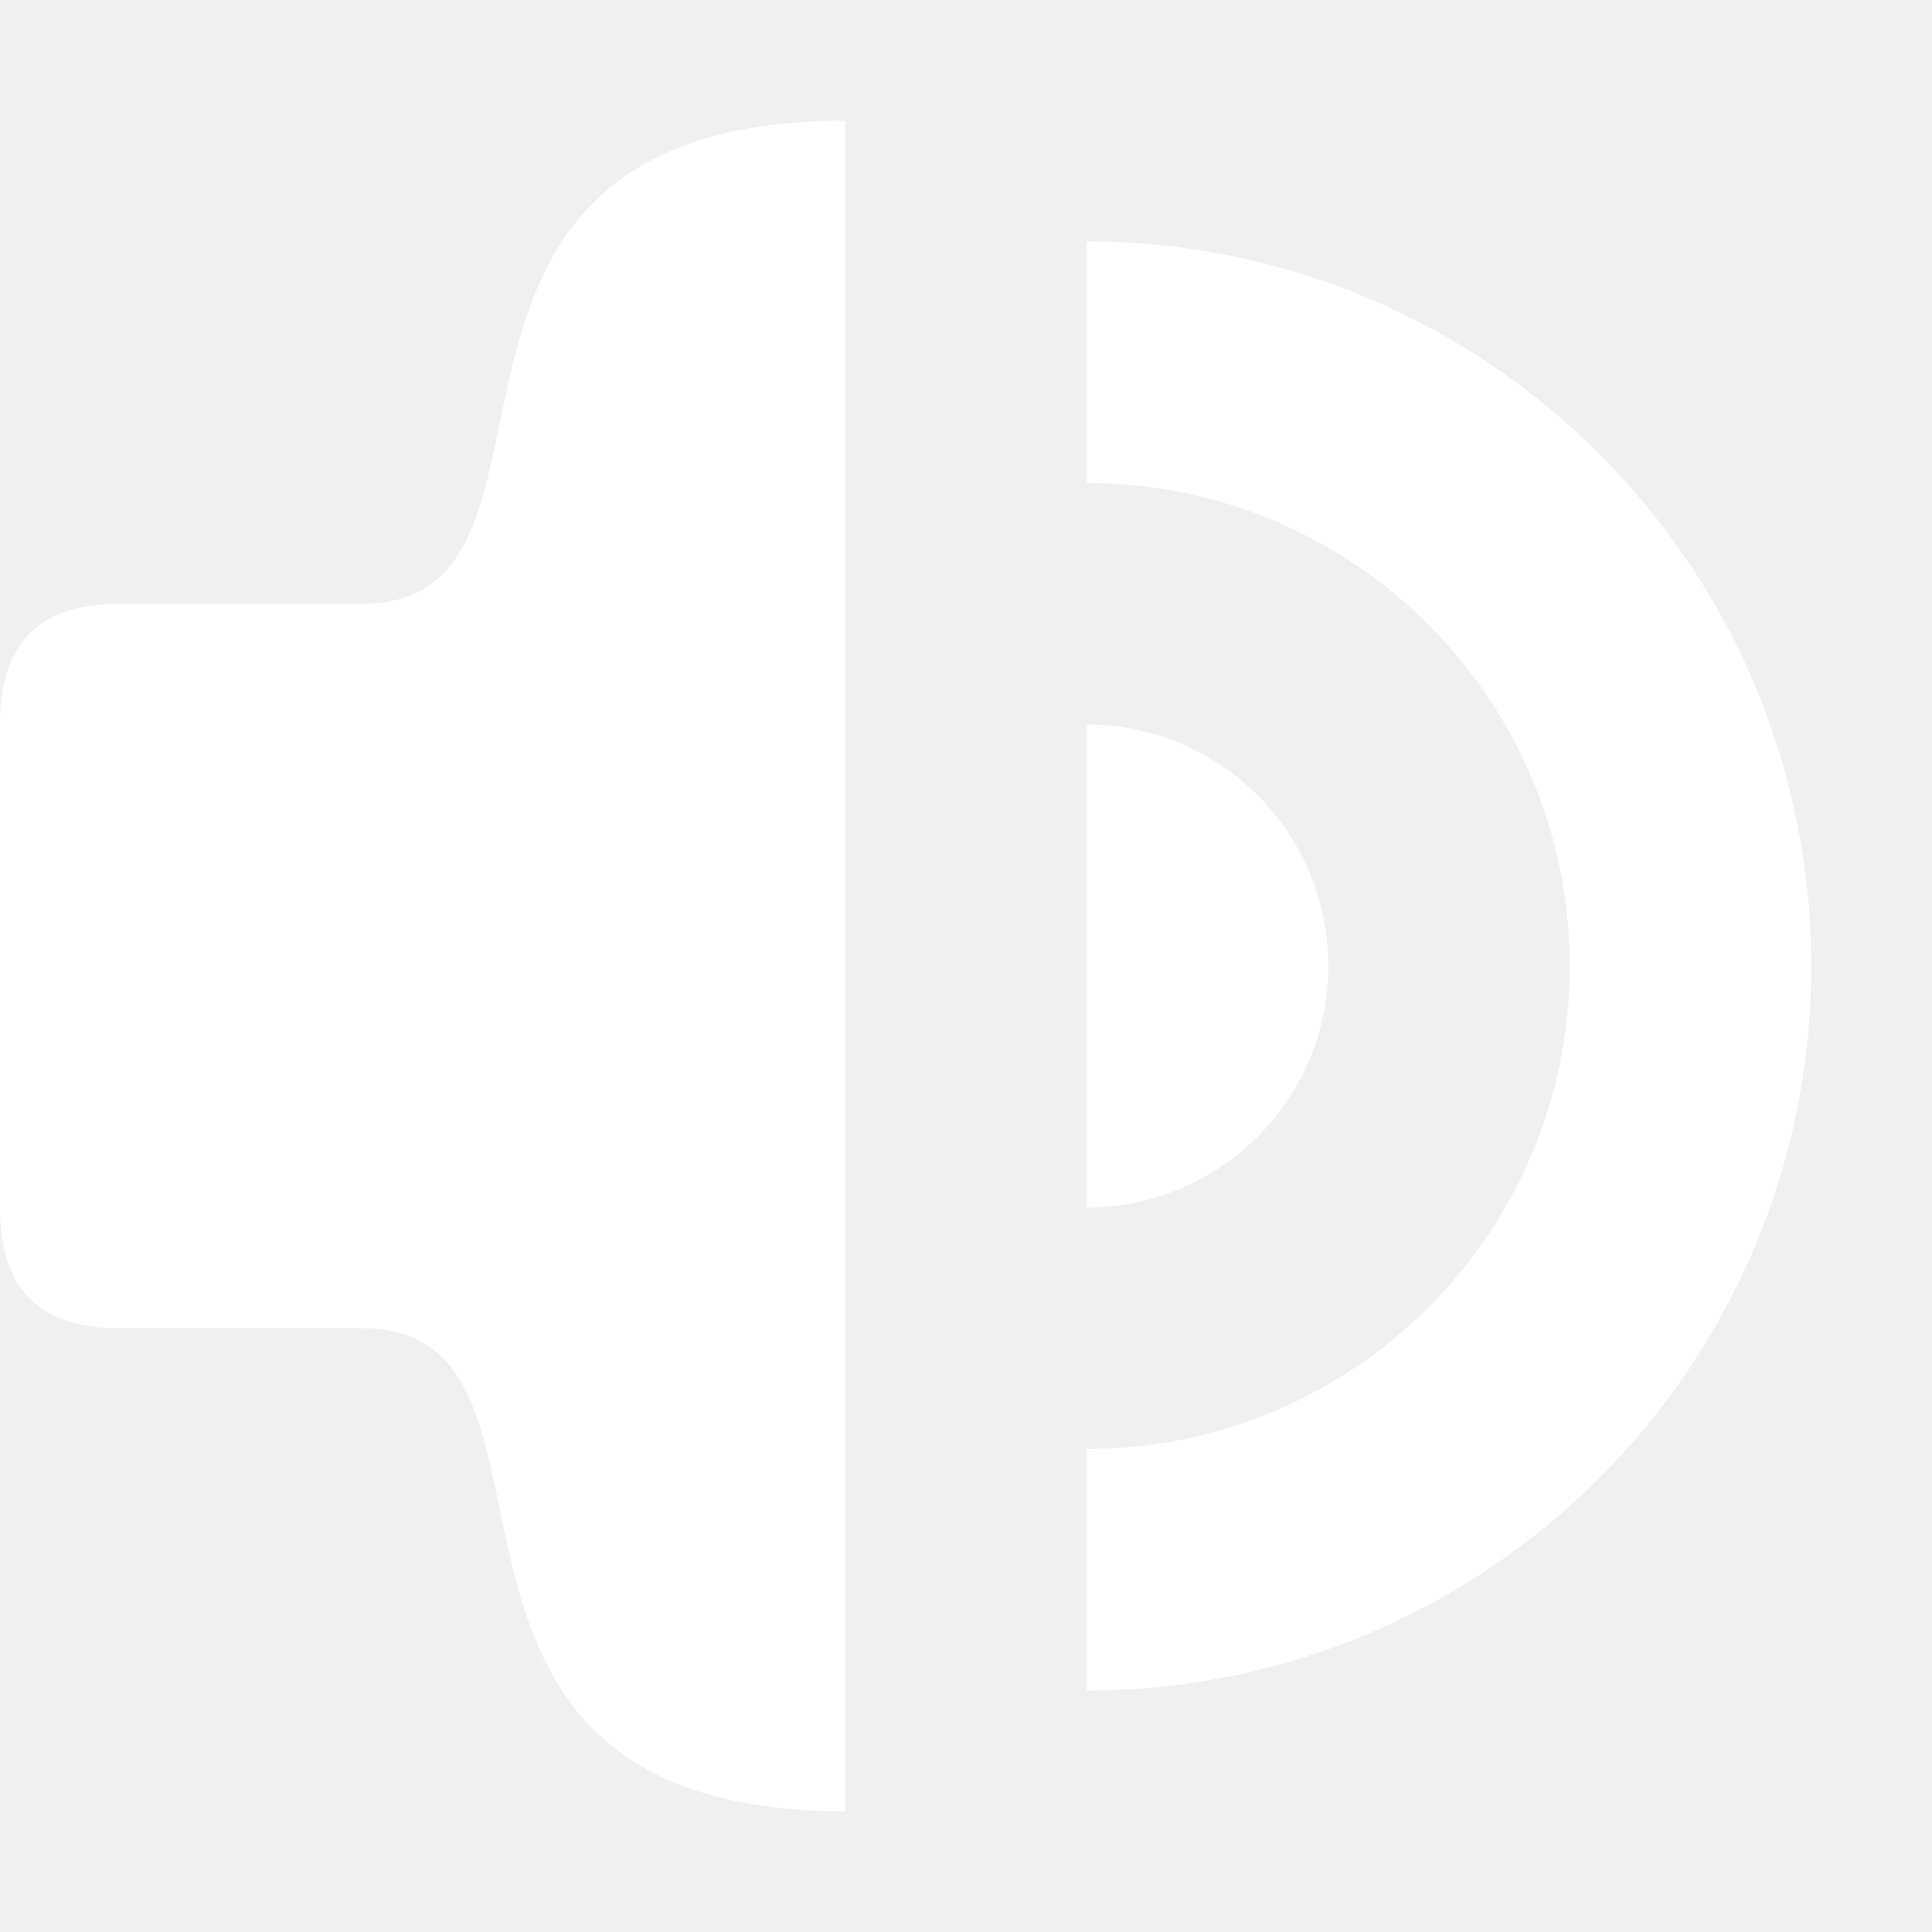
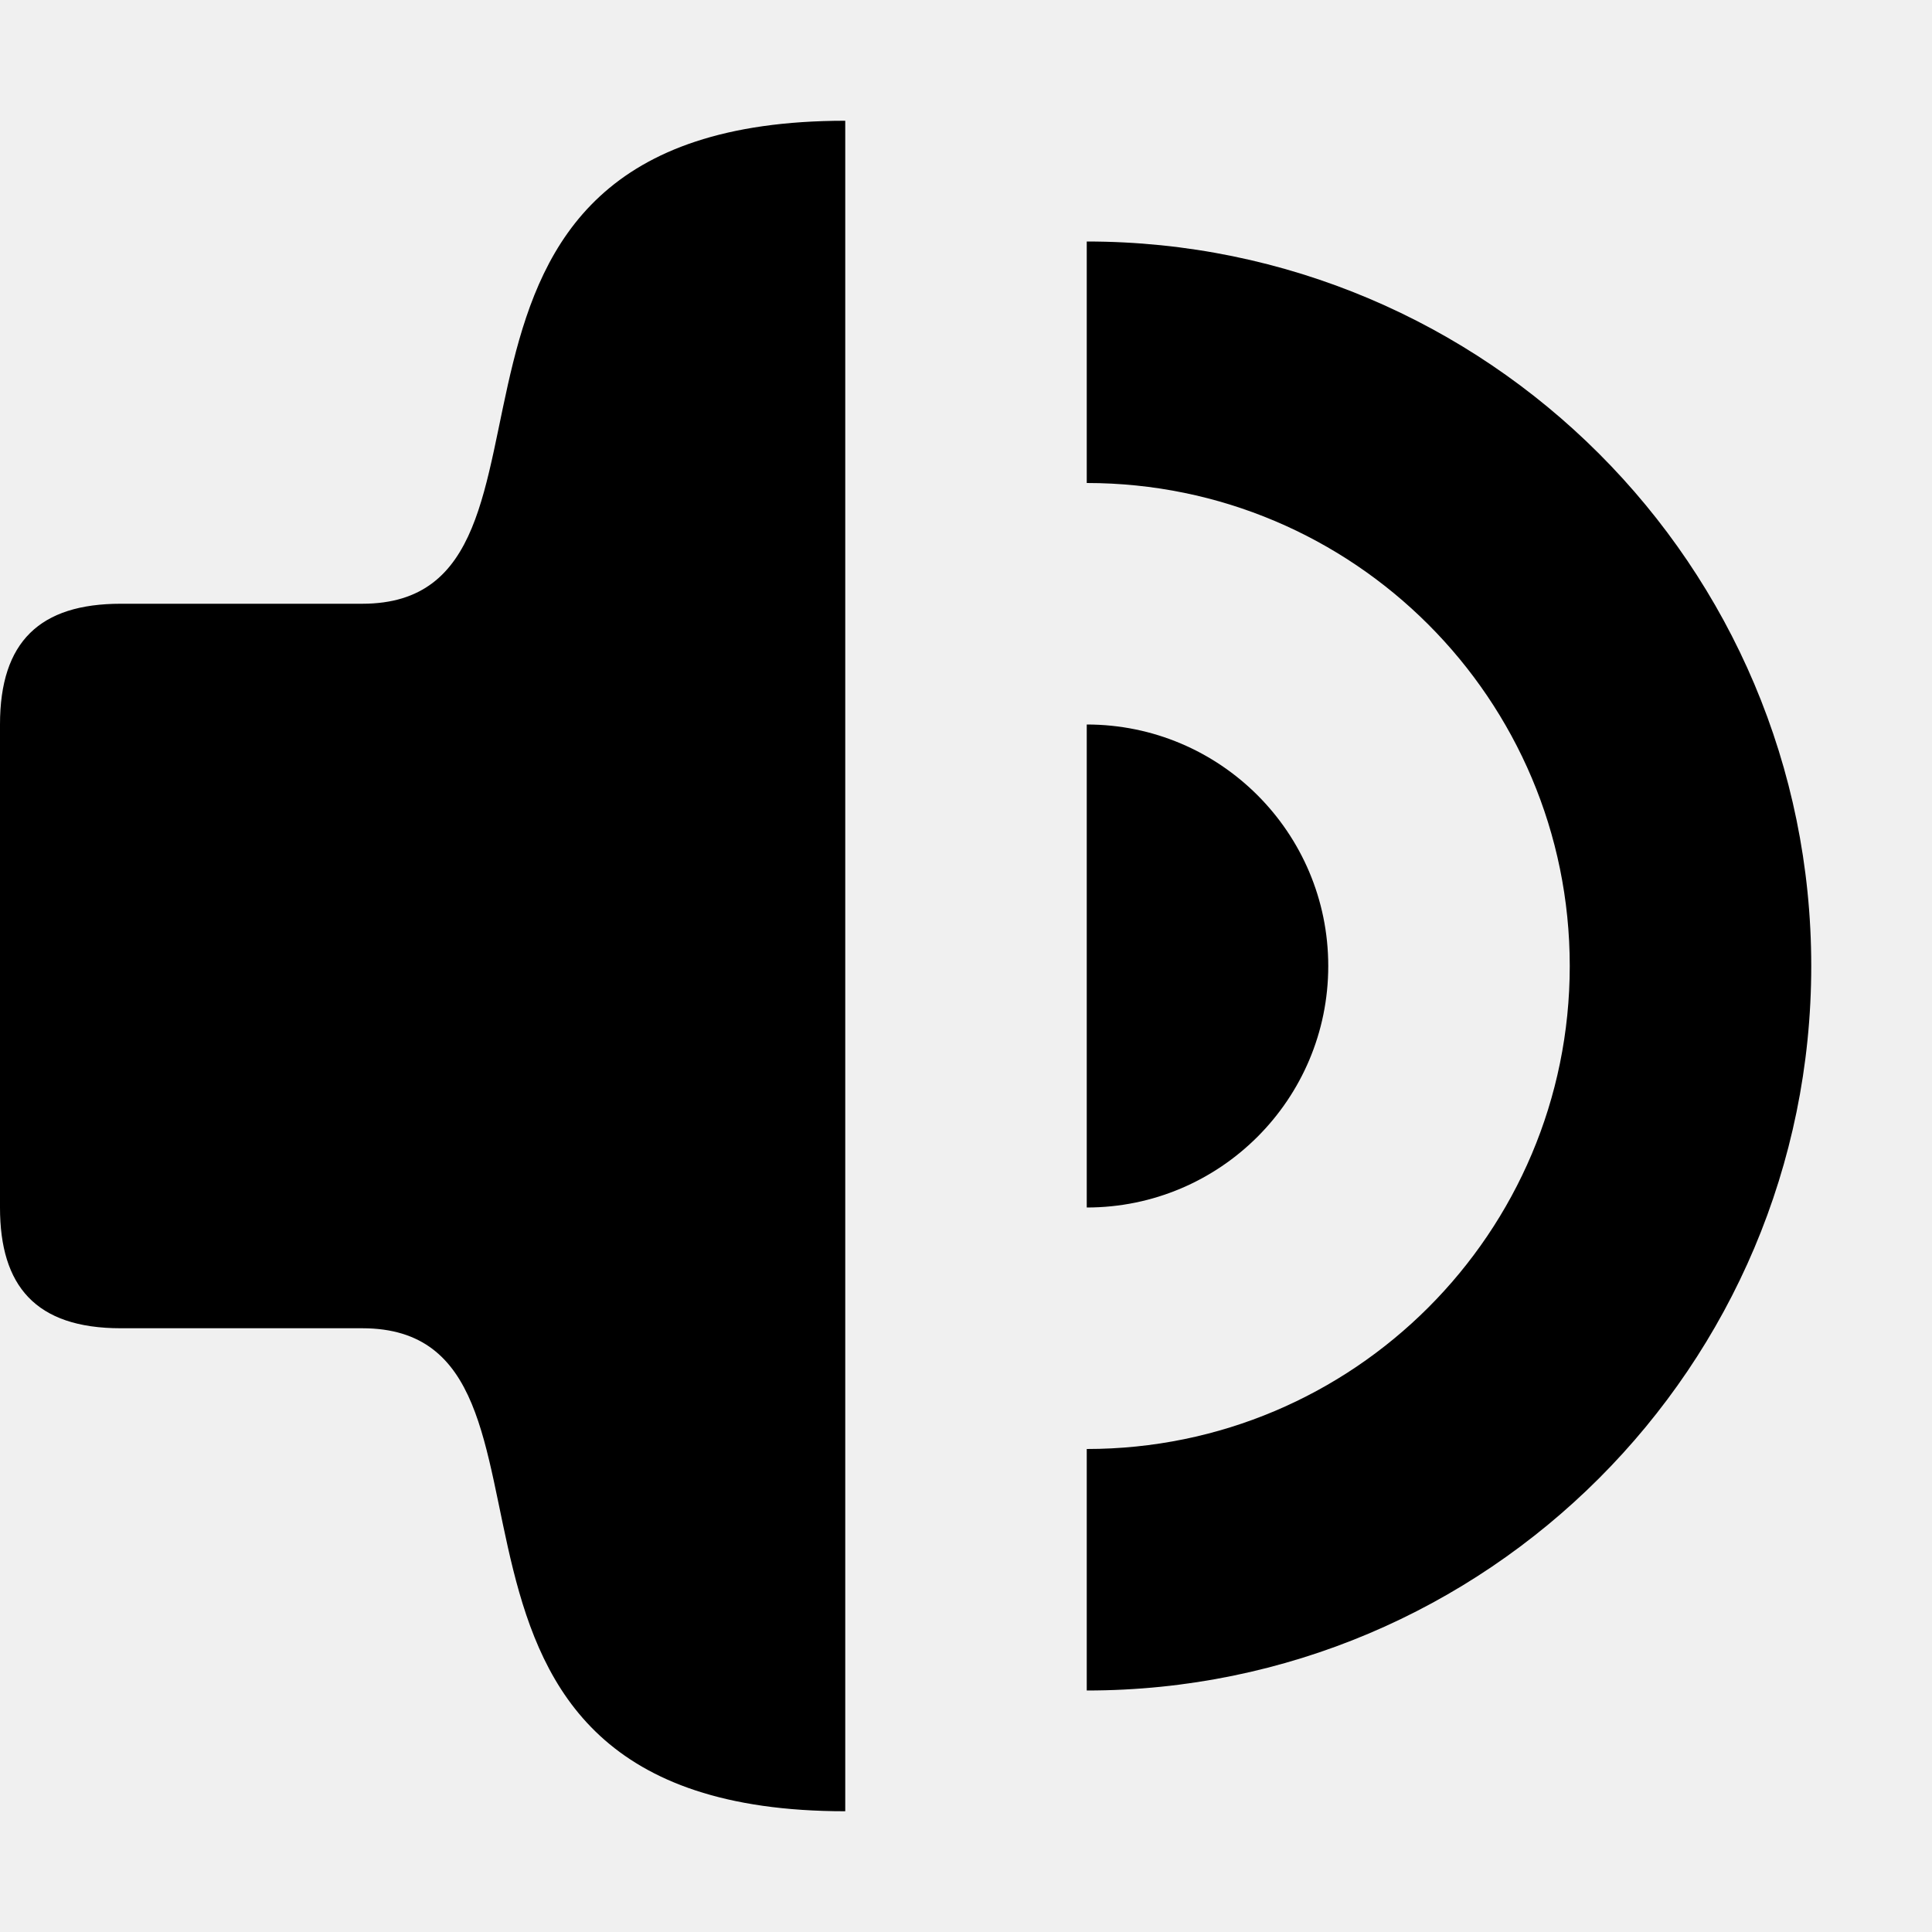
- <svg xmlns="http://www.w3.org/2000/svg" width="16" height="16" viewBox="0 0 16 16" fill="#ffffff">
+ <svg xmlns="http://www.w3.org/2000/svg" width="16" height="16" viewBox="0 0 16 16" fill="#000000">
  <path d="m7 1c-4 0-2 4-4 4h-2c-0.669 0-1 0.313-1 1v4c0 0.649 0.294 1 1 1h2c2 0 4e-6 4 4 4v-14zm2 1v2a4 4 0 0 1 4 4 4 4 0 0 1-4 4v2a6 6 0 0 0 6-6 6 6 0 0 0-6-6zm0 4v4a2 2 0 0 0 2-2 2 2 0 0 0-2-2z" />
</svg>
